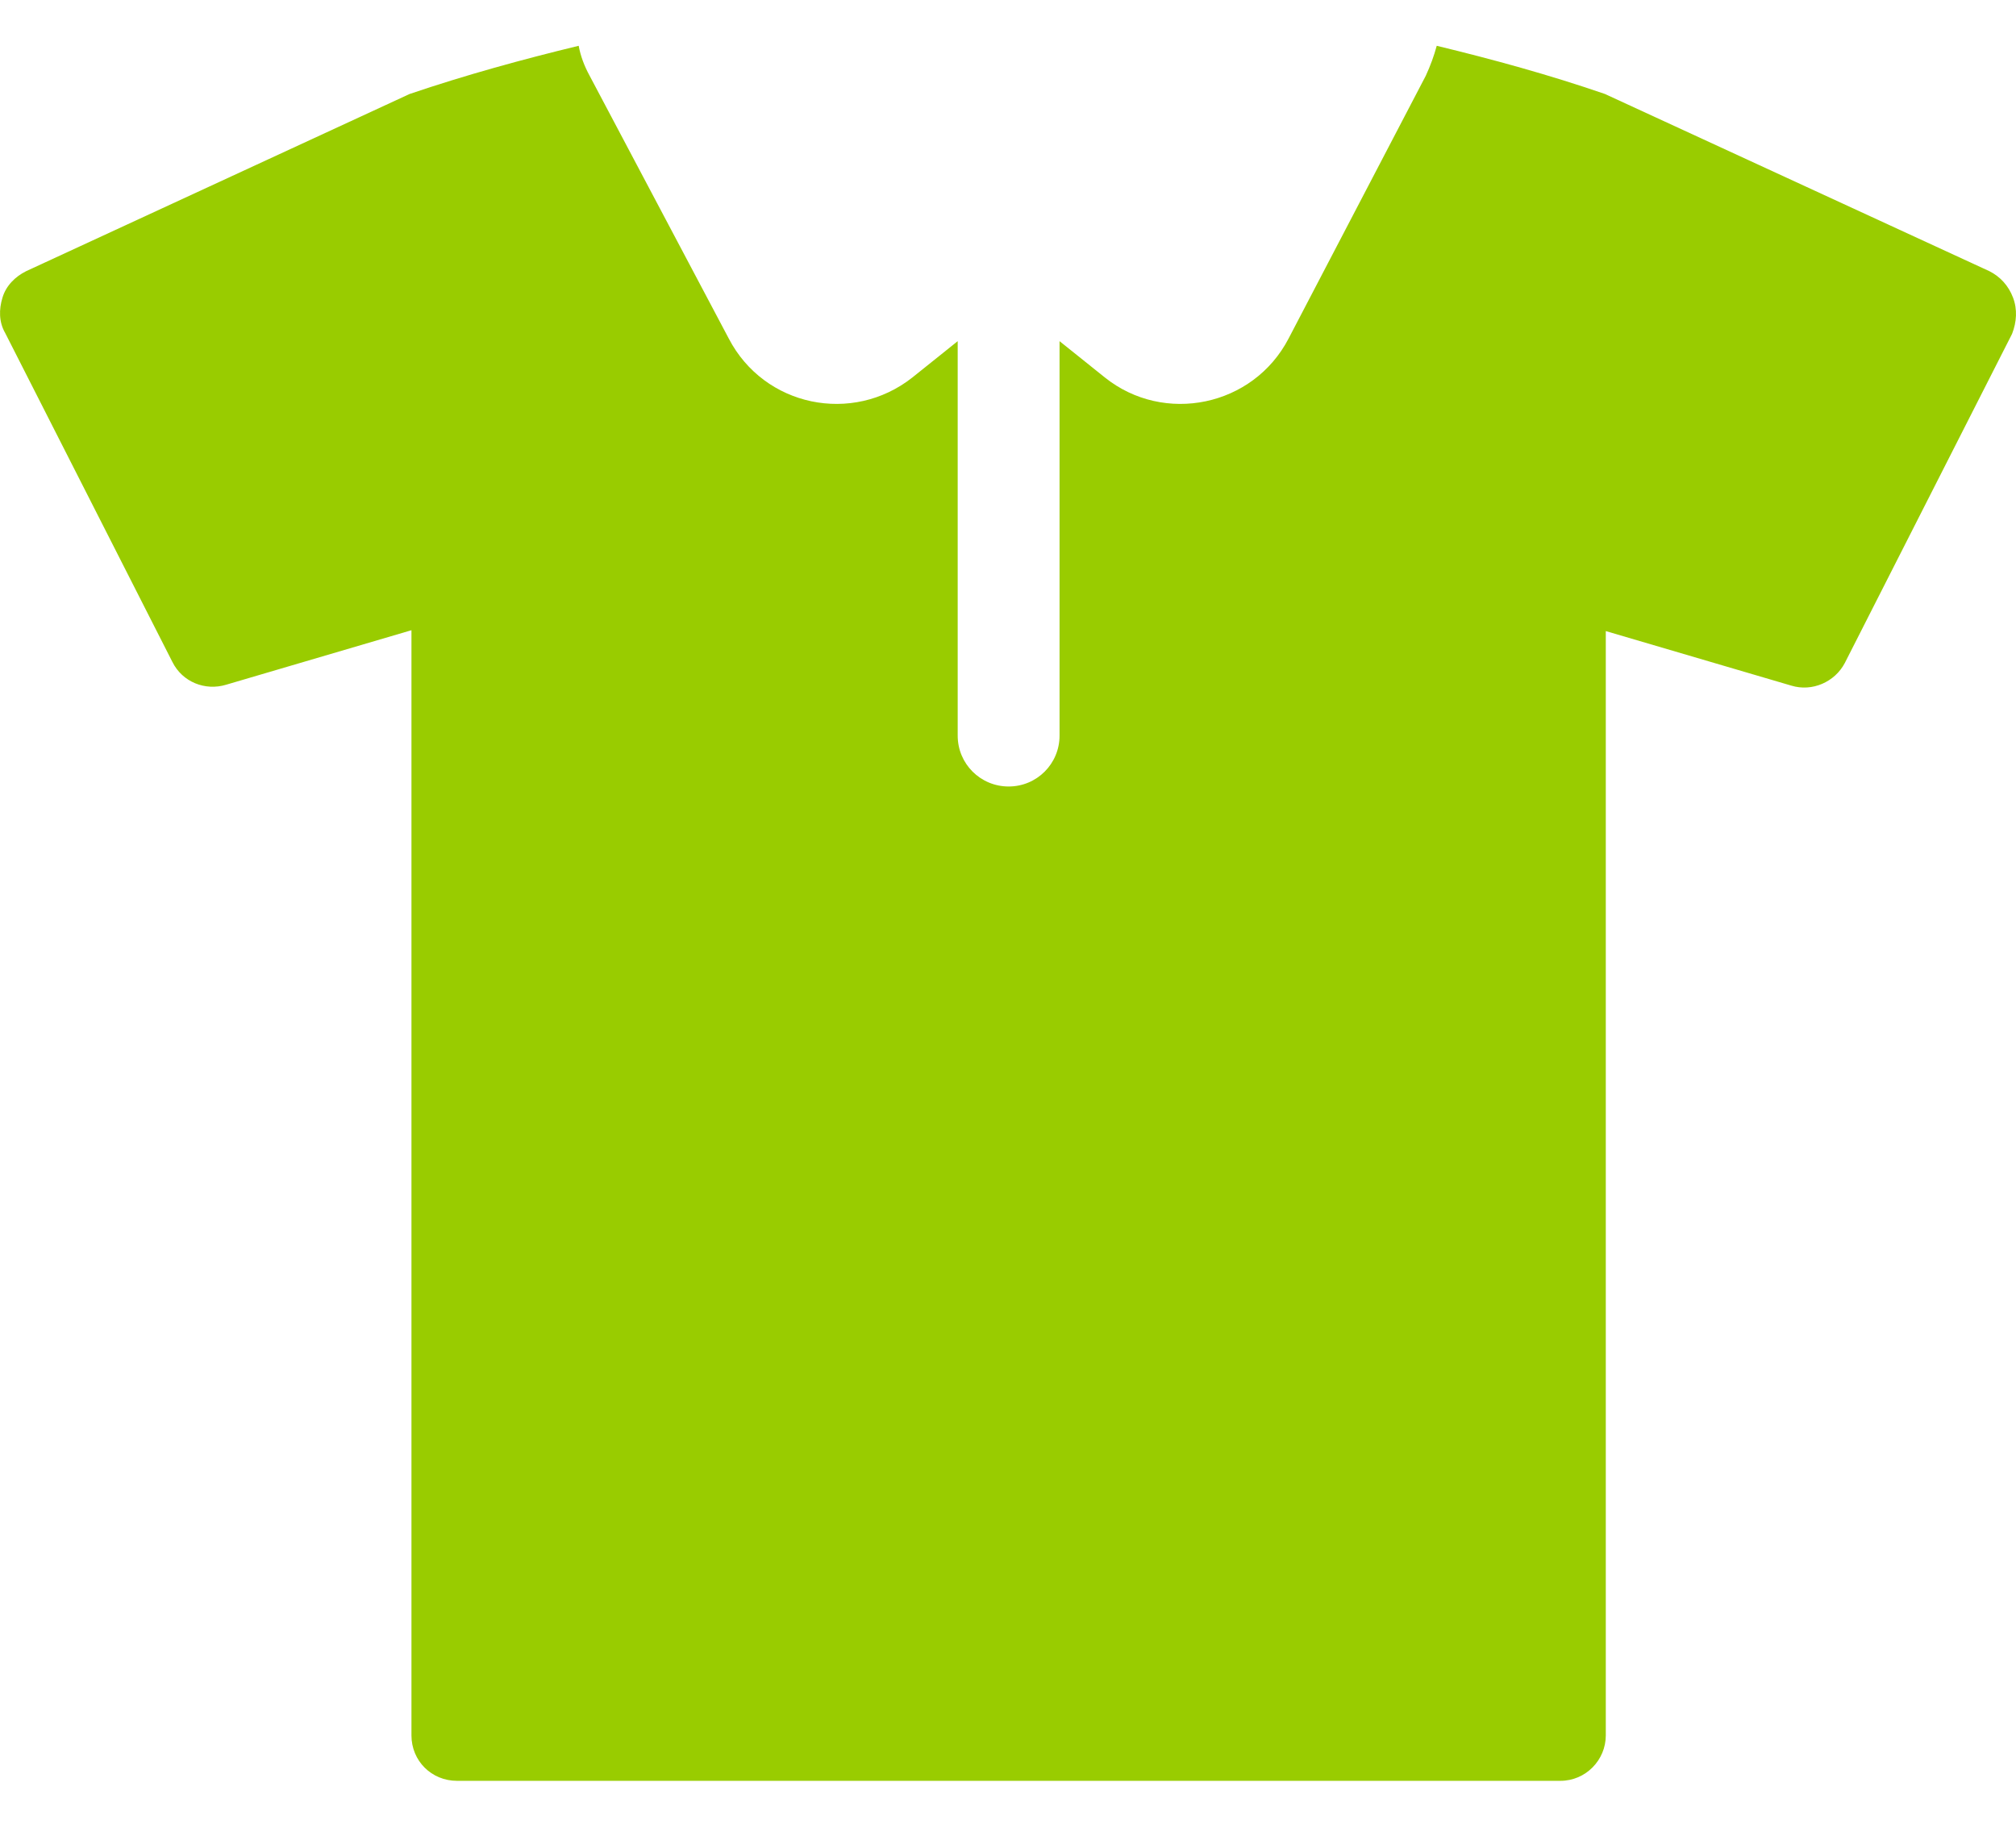
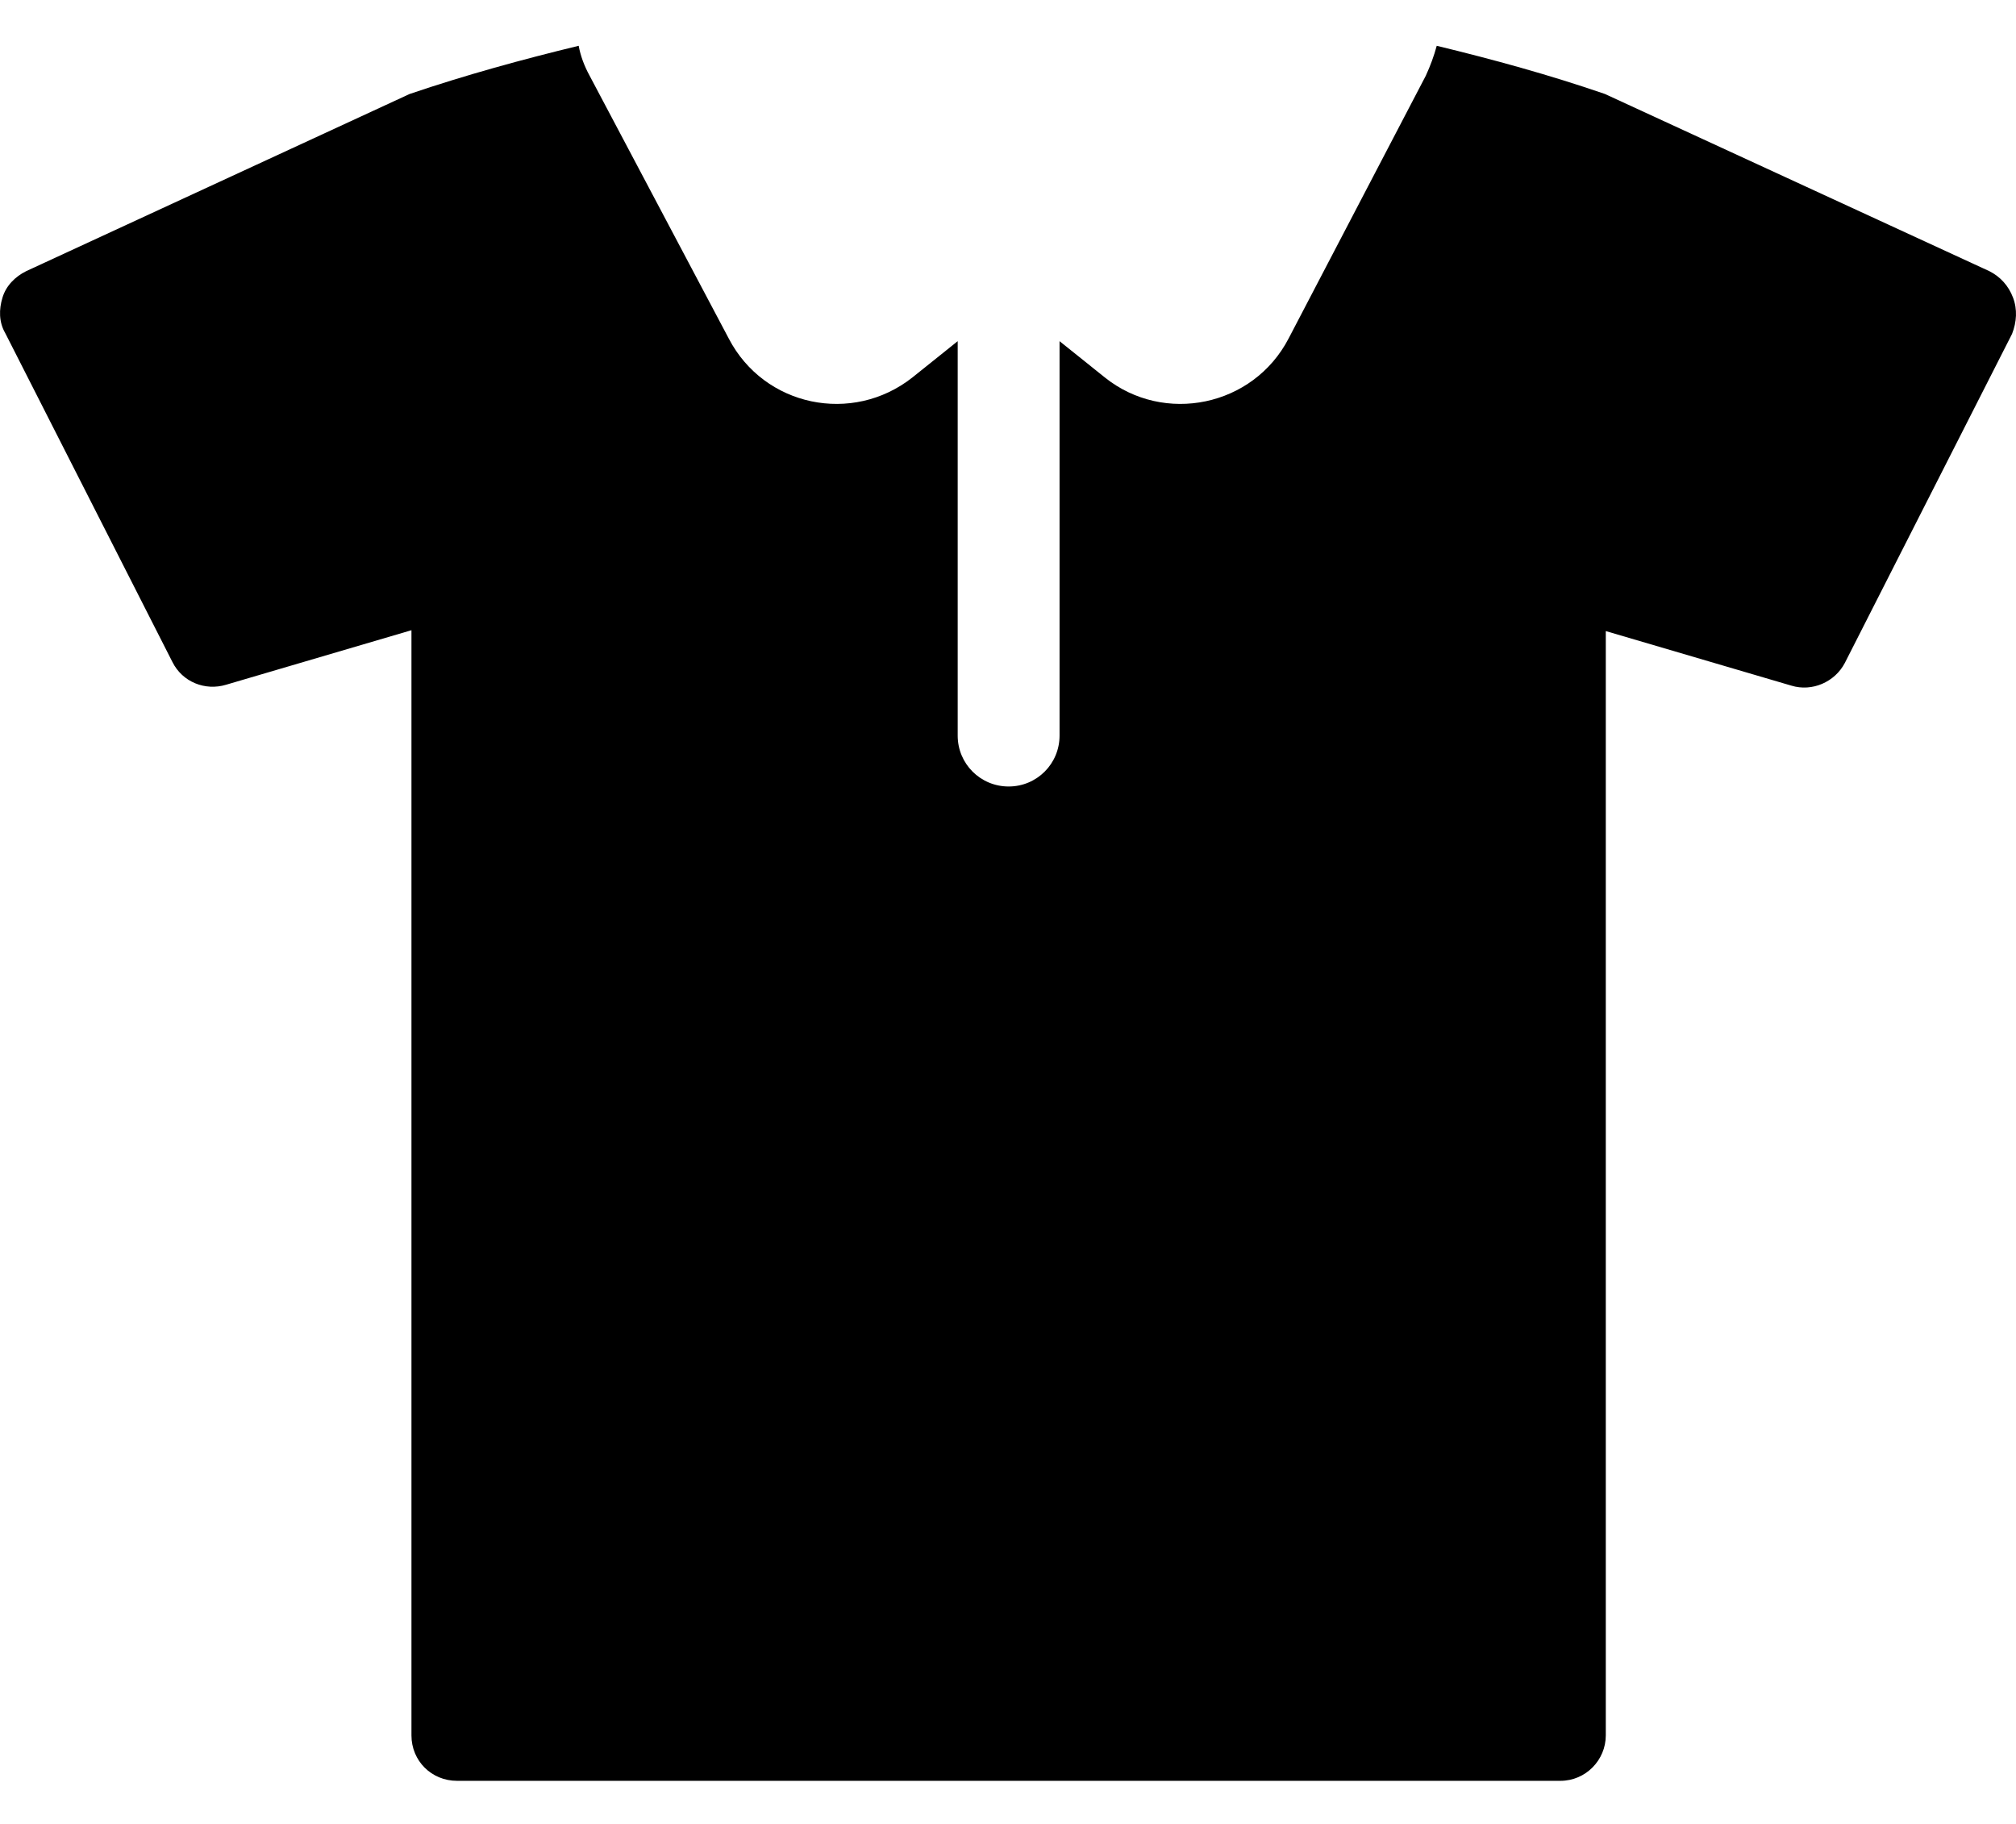
- <svg xmlns="http://www.w3.org/2000/svg" width="21" height="19" viewBox="0 0 21 19" fill="none">
-   <path d="M20.969 3.1C20.922 2.976 20.836 2.882 20.723 2.825L16.718 0.979C16.14 0.78 15.553 0.619 14.966 0.477C14.938 0.581 14.9 0.685 14.852 0.789L13.423 3.526C13.054 4.236 12.126 4.425 11.51 3.933L11.037 3.554V7.663C11.037 7.957 10.8 8.193 10.507 8.193C10.213 8.193 9.976 7.957 9.976 7.663V3.554L9.503 3.933C8.878 4.425 7.96 4.236 7.591 3.526L6.142 0.789C6.085 0.685 6.047 0.581 6.028 0.477C5.441 0.619 4.854 0.78 4.267 0.979L0.272 2.825C0.158 2.882 0.063 2.976 0.026 3.1C-0.012 3.223 -0.012 3.355 0.054 3.469L1.796 6.896C1.9 7.105 2.137 7.199 2.355 7.133L4.286 6.565V18.078C4.286 18.343 4.495 18.551 4.76 18.551H16.254C16.519 18.551 16.727 18.334 16.727 18.078V6.574L18.659 7.142C18.876 7.209 19.113 7.105 19.217 6.906L20.959 3.478C21.007 3.355 21.016 3.223 20.969 3.1Z" fill="#99CC00" />
+ <svg xmlns="http://www.w3.org/2000/svg" width="21" height="19" viewBox="0 0 21 19">
+   <path d="M20.969 3.1C20.922 2.976 20.836 2.882 20.723 2.825L16.718 0.979C16.14 0.78 15.553 0.619 14.966 0.477C14.938 0.581 14.9 0.685 14.852 0.789L13.423 3.526C13.054 4.236 12.126 4.425 11.51 3.933L11.037 3.554V7.663C11.037 7.957 10.8 8.193 10.507 8.193C10.213 8.193 9.976 7.957 9.976 7.663V3.554L9.503 3.933C8.878 4.425 7.96 4.236 7.591 3.526L6.142 0.789C6.085 0.685 6.047 0.581 6.028 0.477C5.441 0.619 4.854 0.78 4.267 0.979L0.272 2.825C0.158 2.882 0.063 2.976 0.026 3.1C-0.012 3.223 -0.012 3.355 0.054 3.469L1.796 6.896C1.9 7.105 2.137 7.199 2.355 7.133L4.286 6.565V18.078C4.286 18.343 4.495 18.551 4.76 18.551H16.254C16.519 18.551 16.727 18.334 16.727 18.078V6.574L18.659 7.142C18.876 7.209 19.113 7.105 19.217 6.906L20.959 3.478C21.007 3.355 21.016 3.223 20.969 3.1Z" />
</svg>
